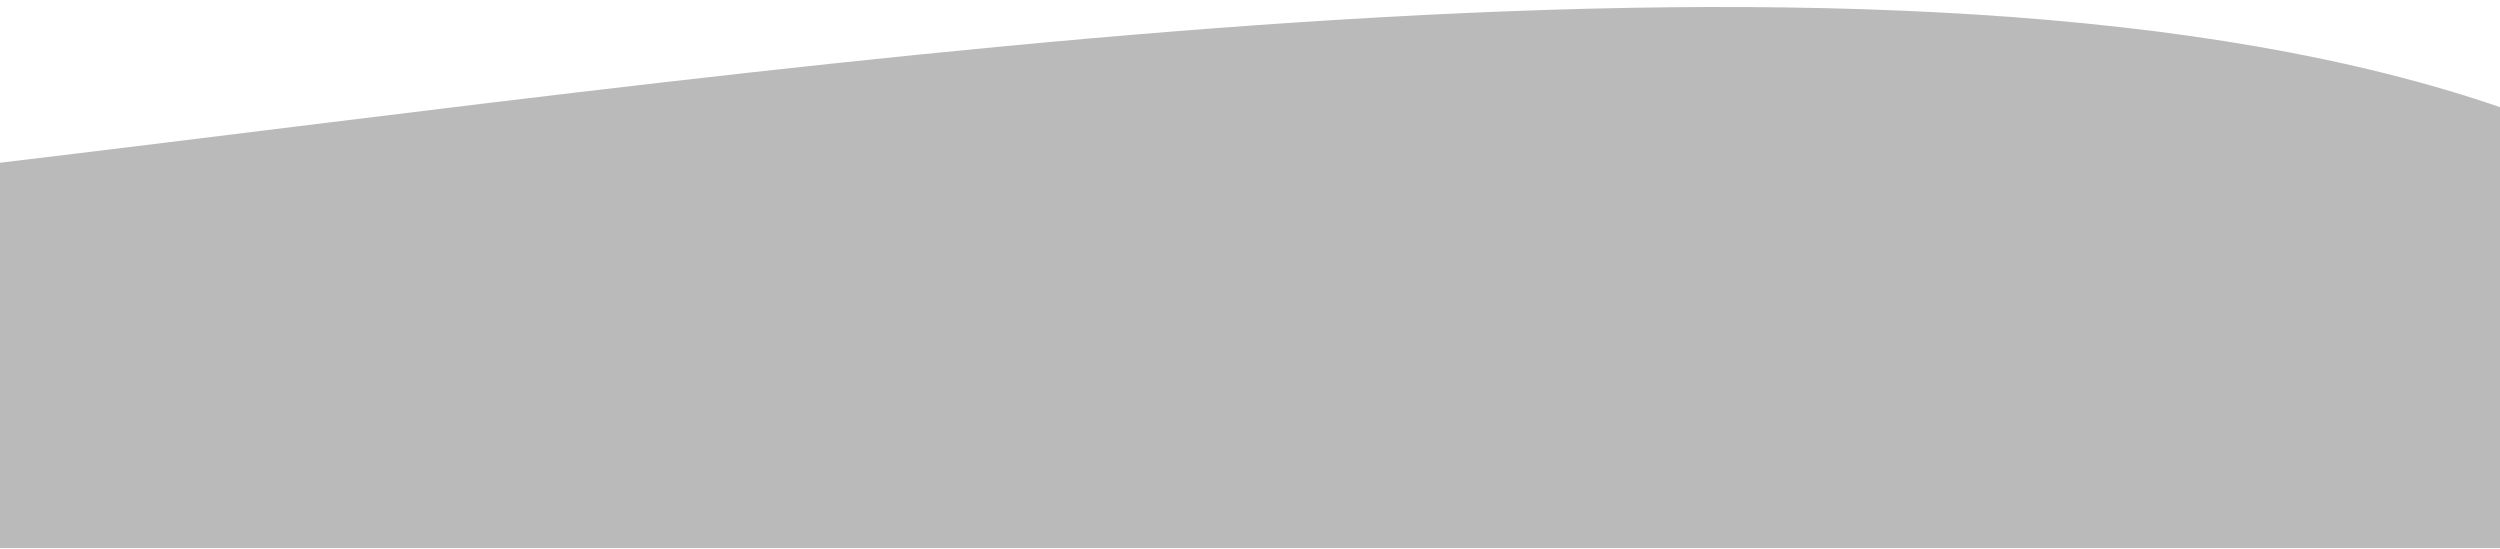
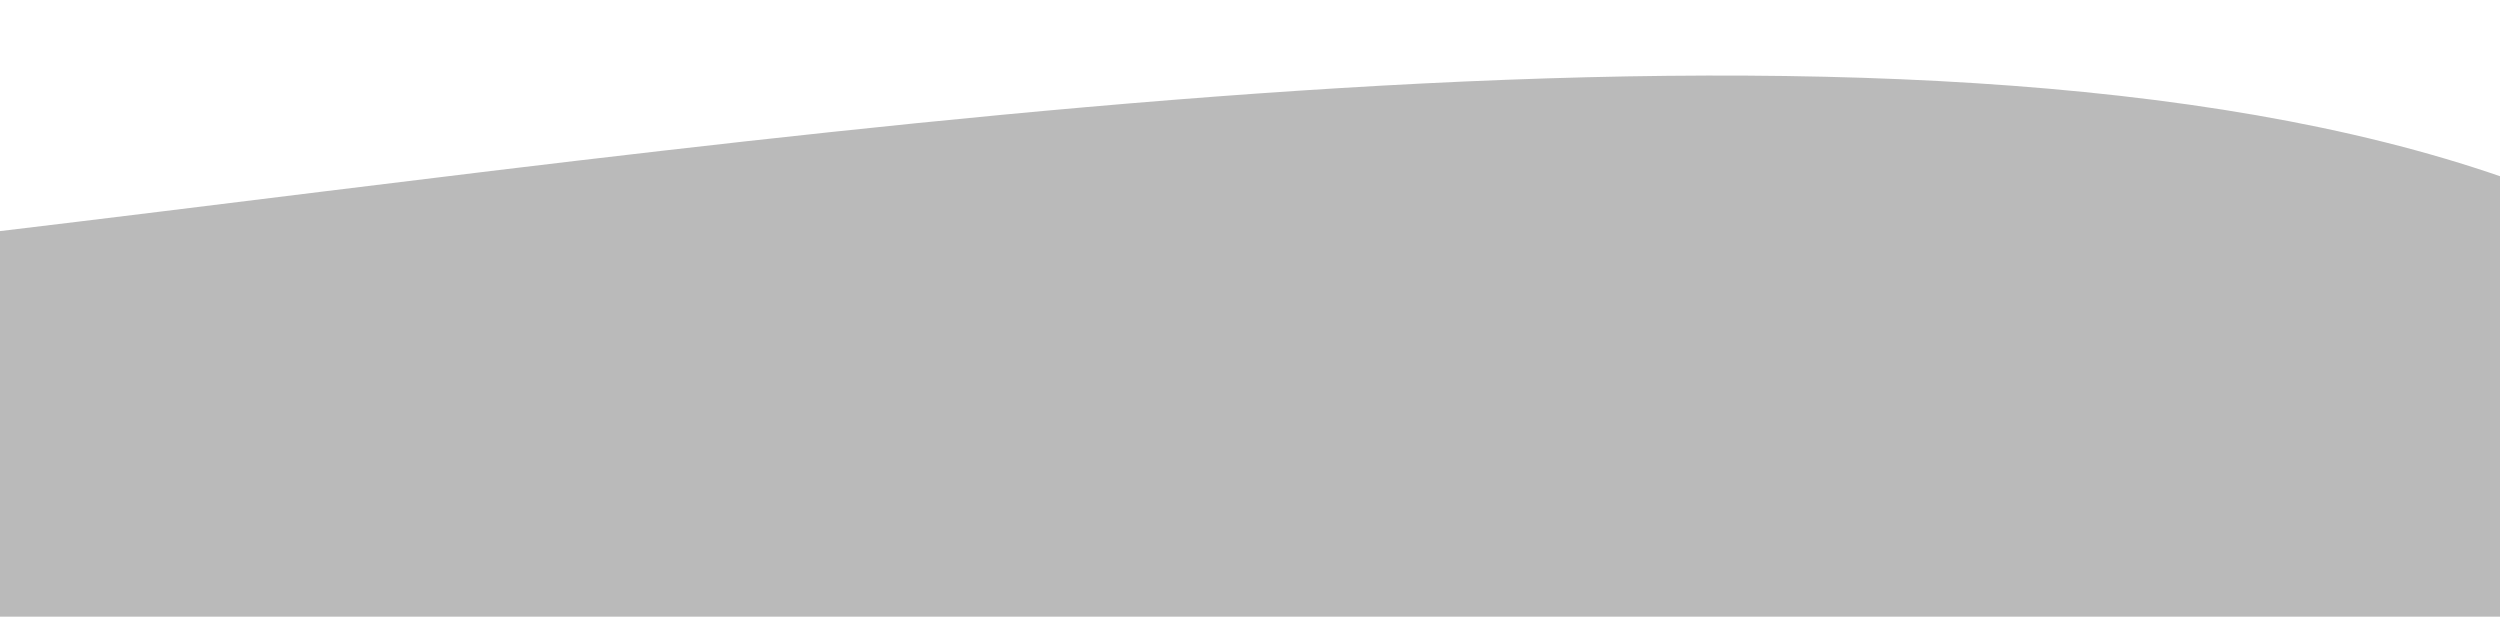
- <svg xmlns="http://www.w3.org/2000/svg" version="1.1" id="Layer_1" x="0px" y="0px" viewBox="-0.3 -78.9 1281.3 280.9" enable-background="new -0.3 -78.9 1281.3 280.9" xml:space="preserve">
-   <path fill="#BABABA" d="M-0.3,202H1283V-23.3C974.3-130.5,431-46.9-0.3,4.5V202z" />
+ <svg xmlns="http://www.w3.org/2000/svg" version="1.1" id="shape" x="0px" y="0px" viewBox="0 138.9 600 148" enable-background="new 0 138.9 600 148" xml:space="preserve">
+   <path fill="#BABABA" d="M-0.3,286.9h600.9V181.4c-144.6-50.2-399-11.1-600.9,13V286.9z" />
</svg>
